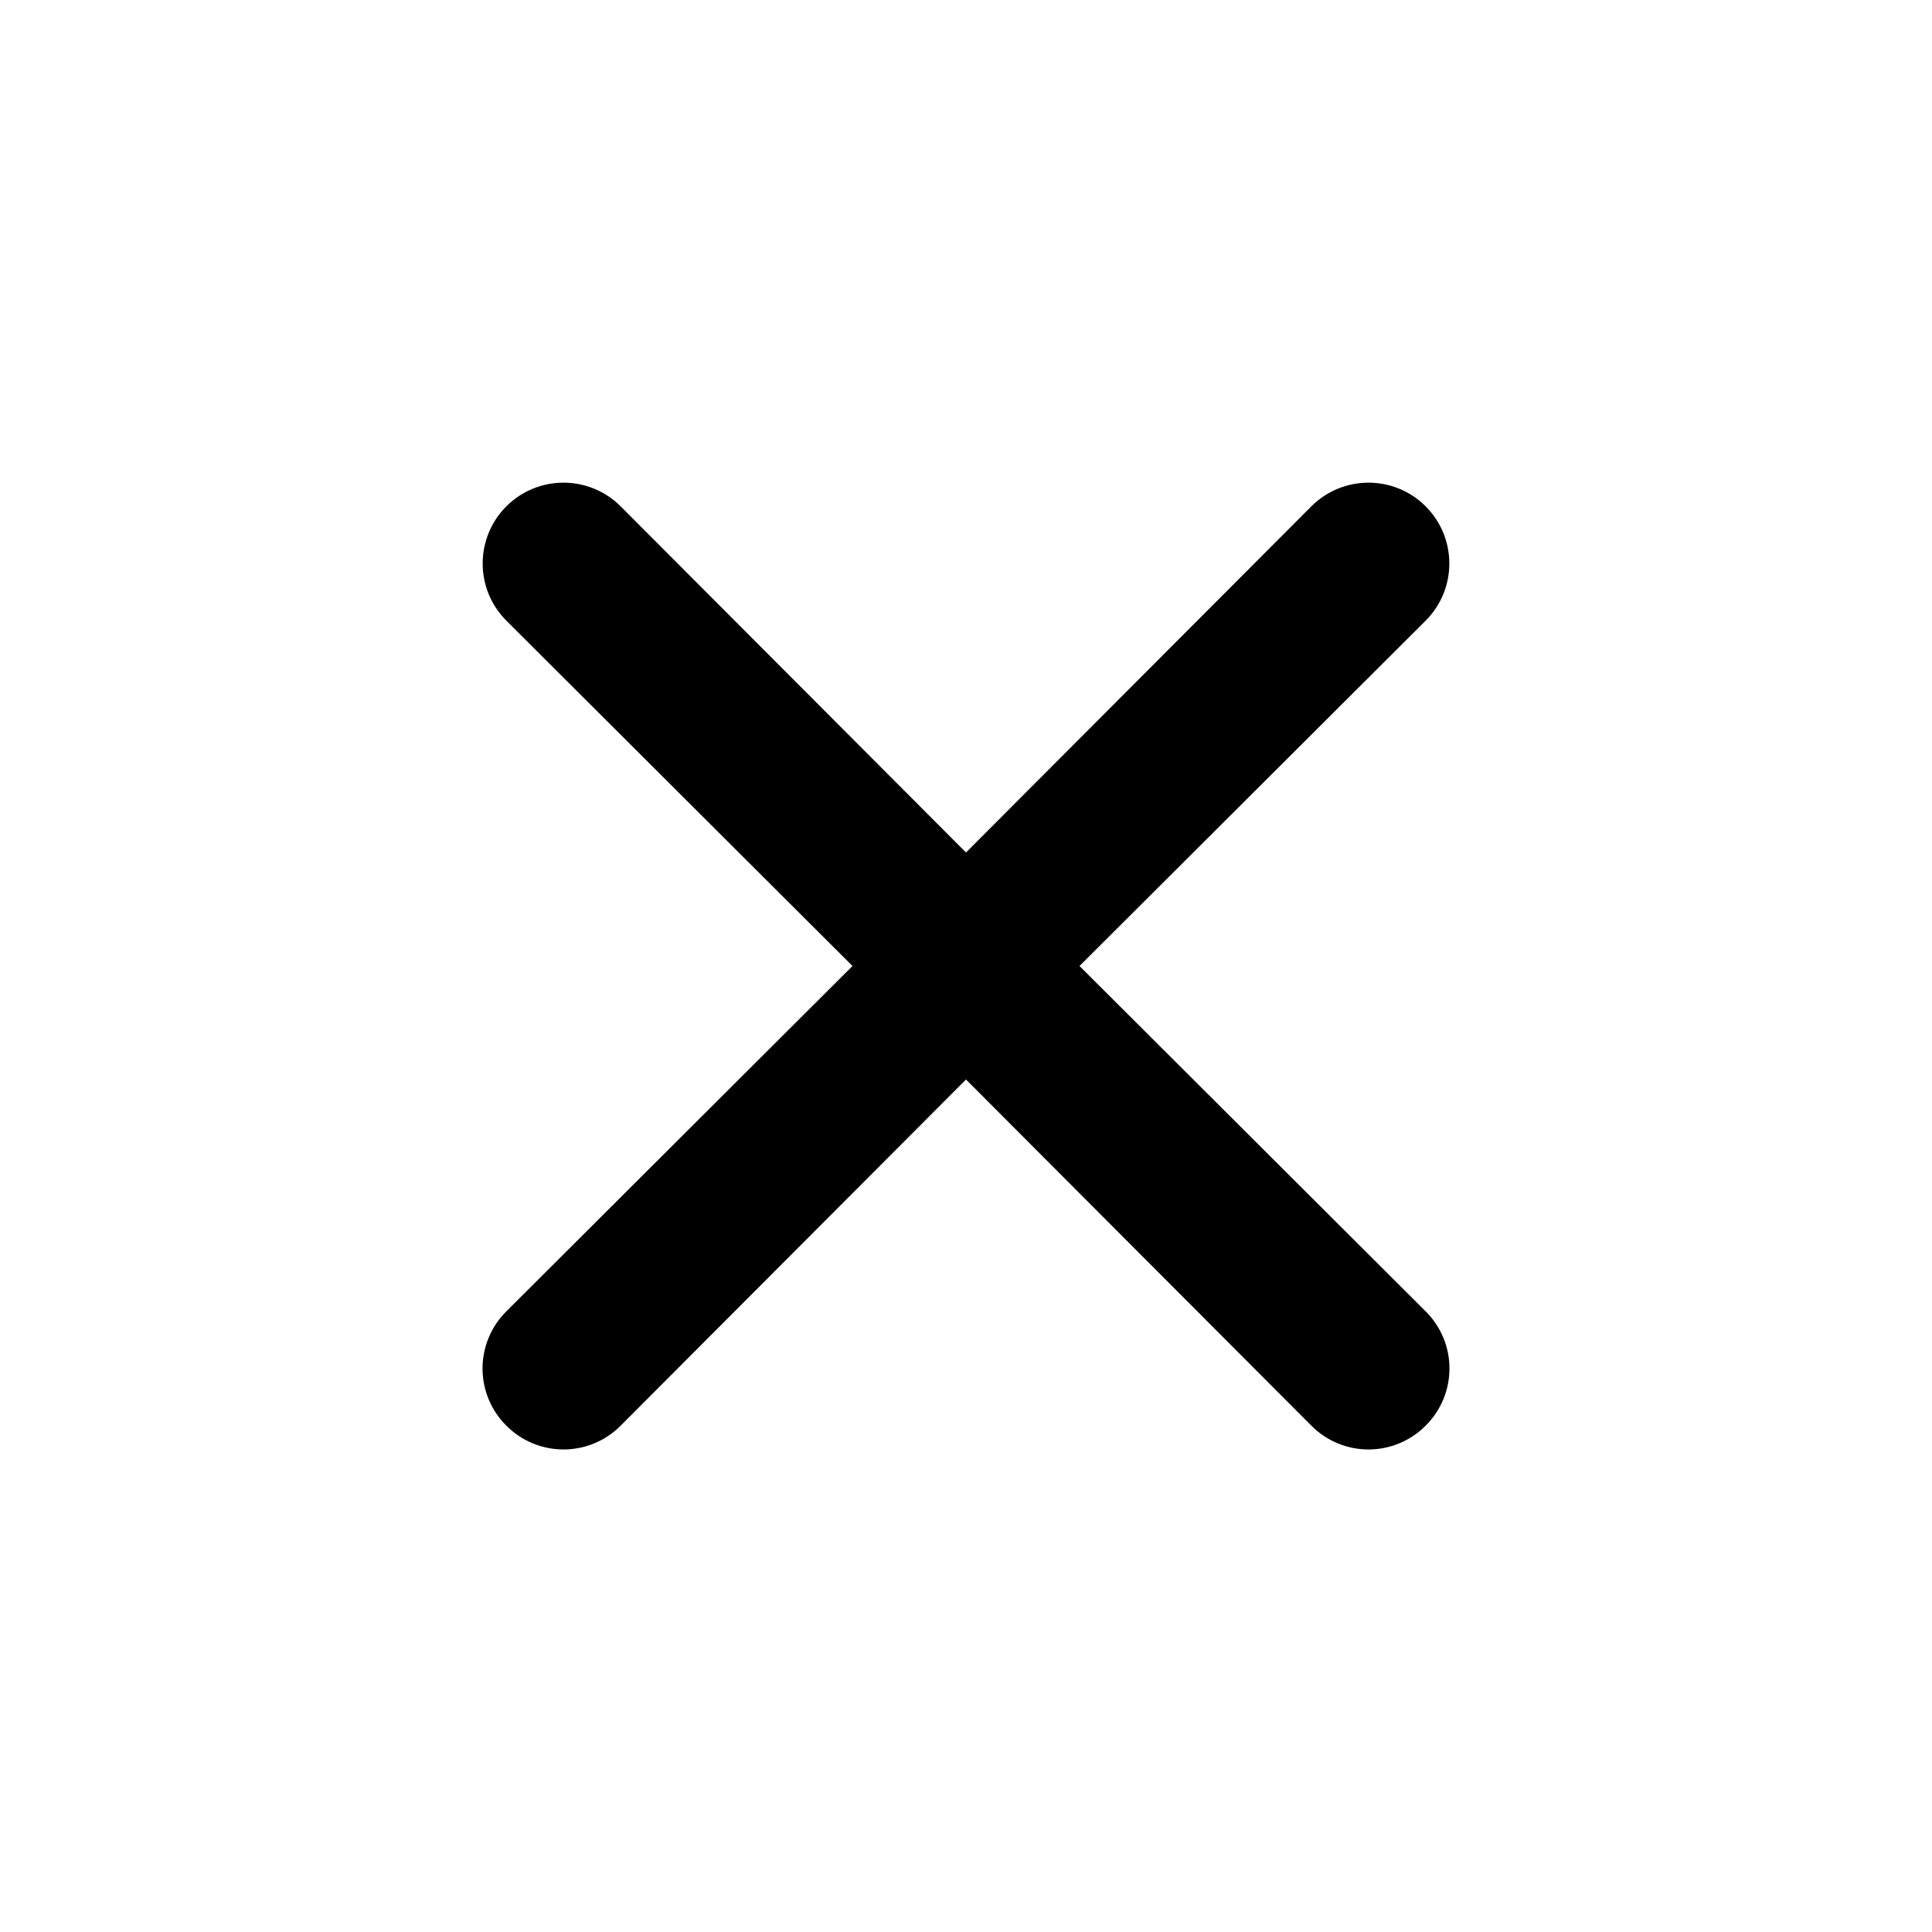
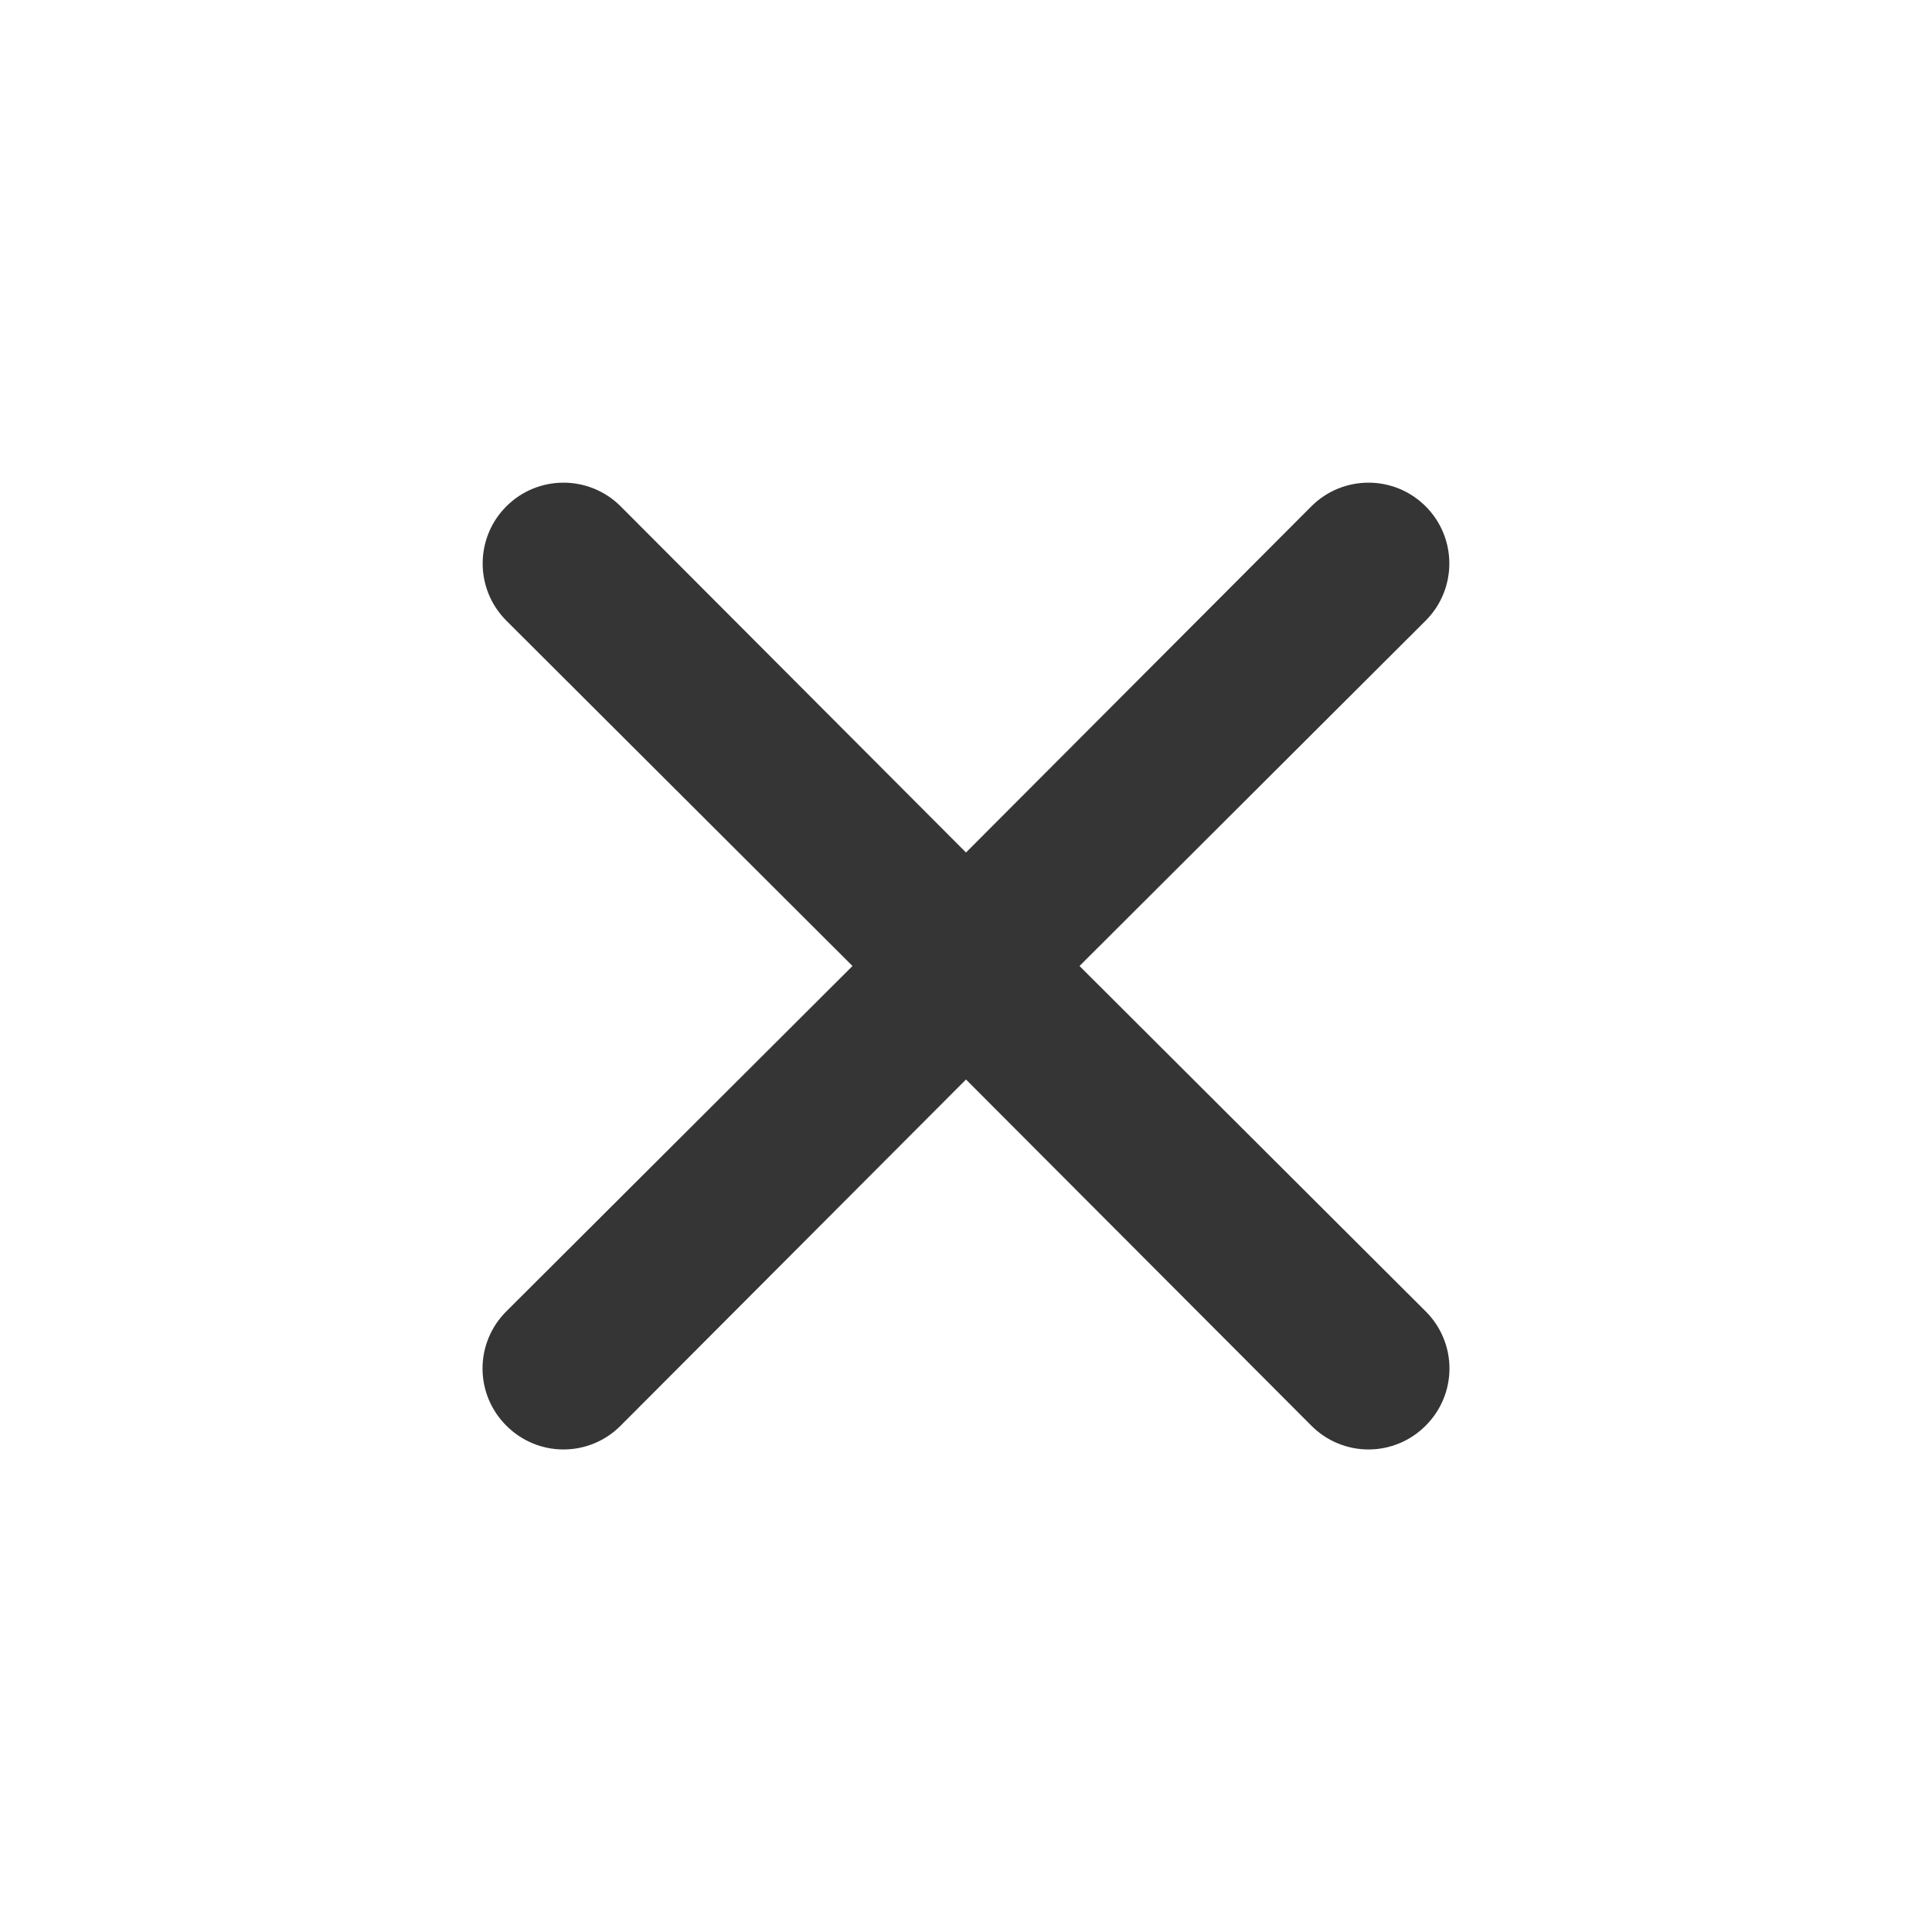
- <svg xmlns="http://www.w3.org/2000/svg" viewBox="0 0 24 24">
+ <svg xmlns="http://www.w3.org/2000/svg" fill="#353535" viewBox="0 0 24 24">
  <g data-name="Layer 2">
    <g data-name="close">
      <rect width="24" height="24" transform="rotate(180 12 12)" opacity="0" />
      <path d="M13.41 12l4.3-4.29a1 1 0 1 0-1.42-1.42L12 10.59l-4.29-4.3a1 1 0 0 0-1.42 1.42l4.3 4.29-4.3 4.29a1 1 0 0 0 0 1.42 1 1 0 0 0 1.42 0l4.29-4.3 4.29 4.3a1 1 0 0 0 1.42 0 1 1 0 0 0 0-1.42z" />
    </g>
  </g>
</svg>
